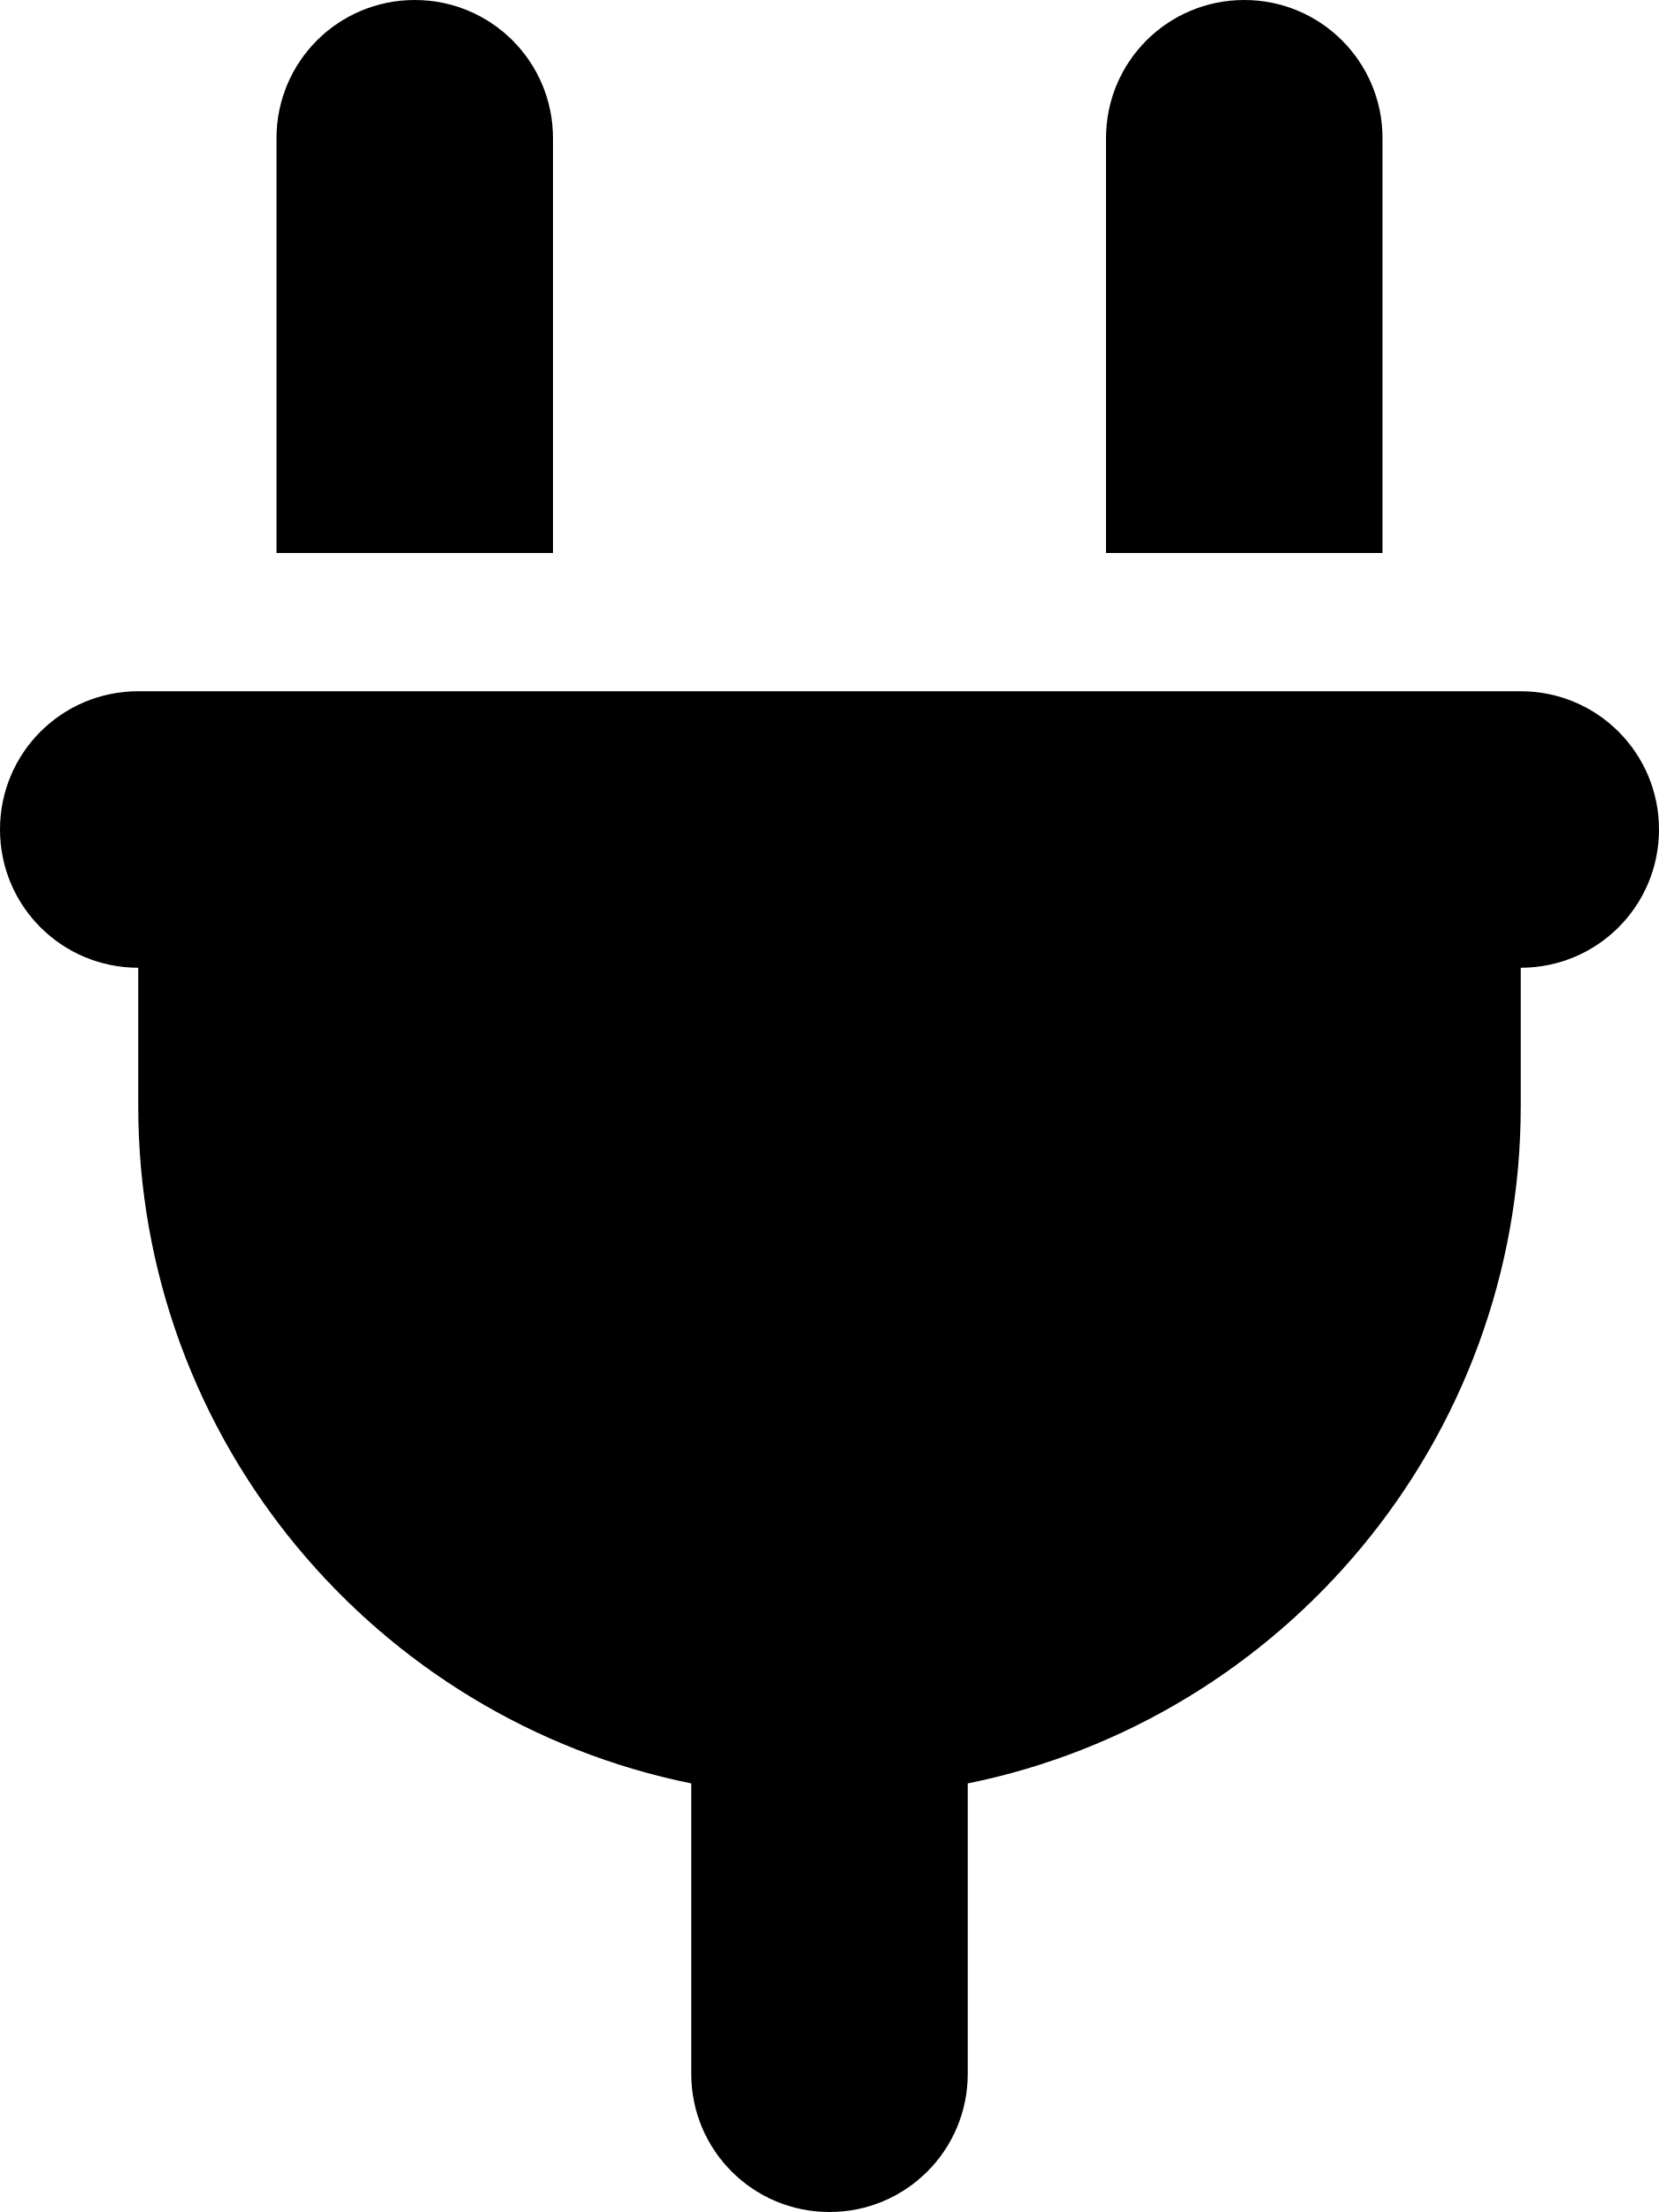
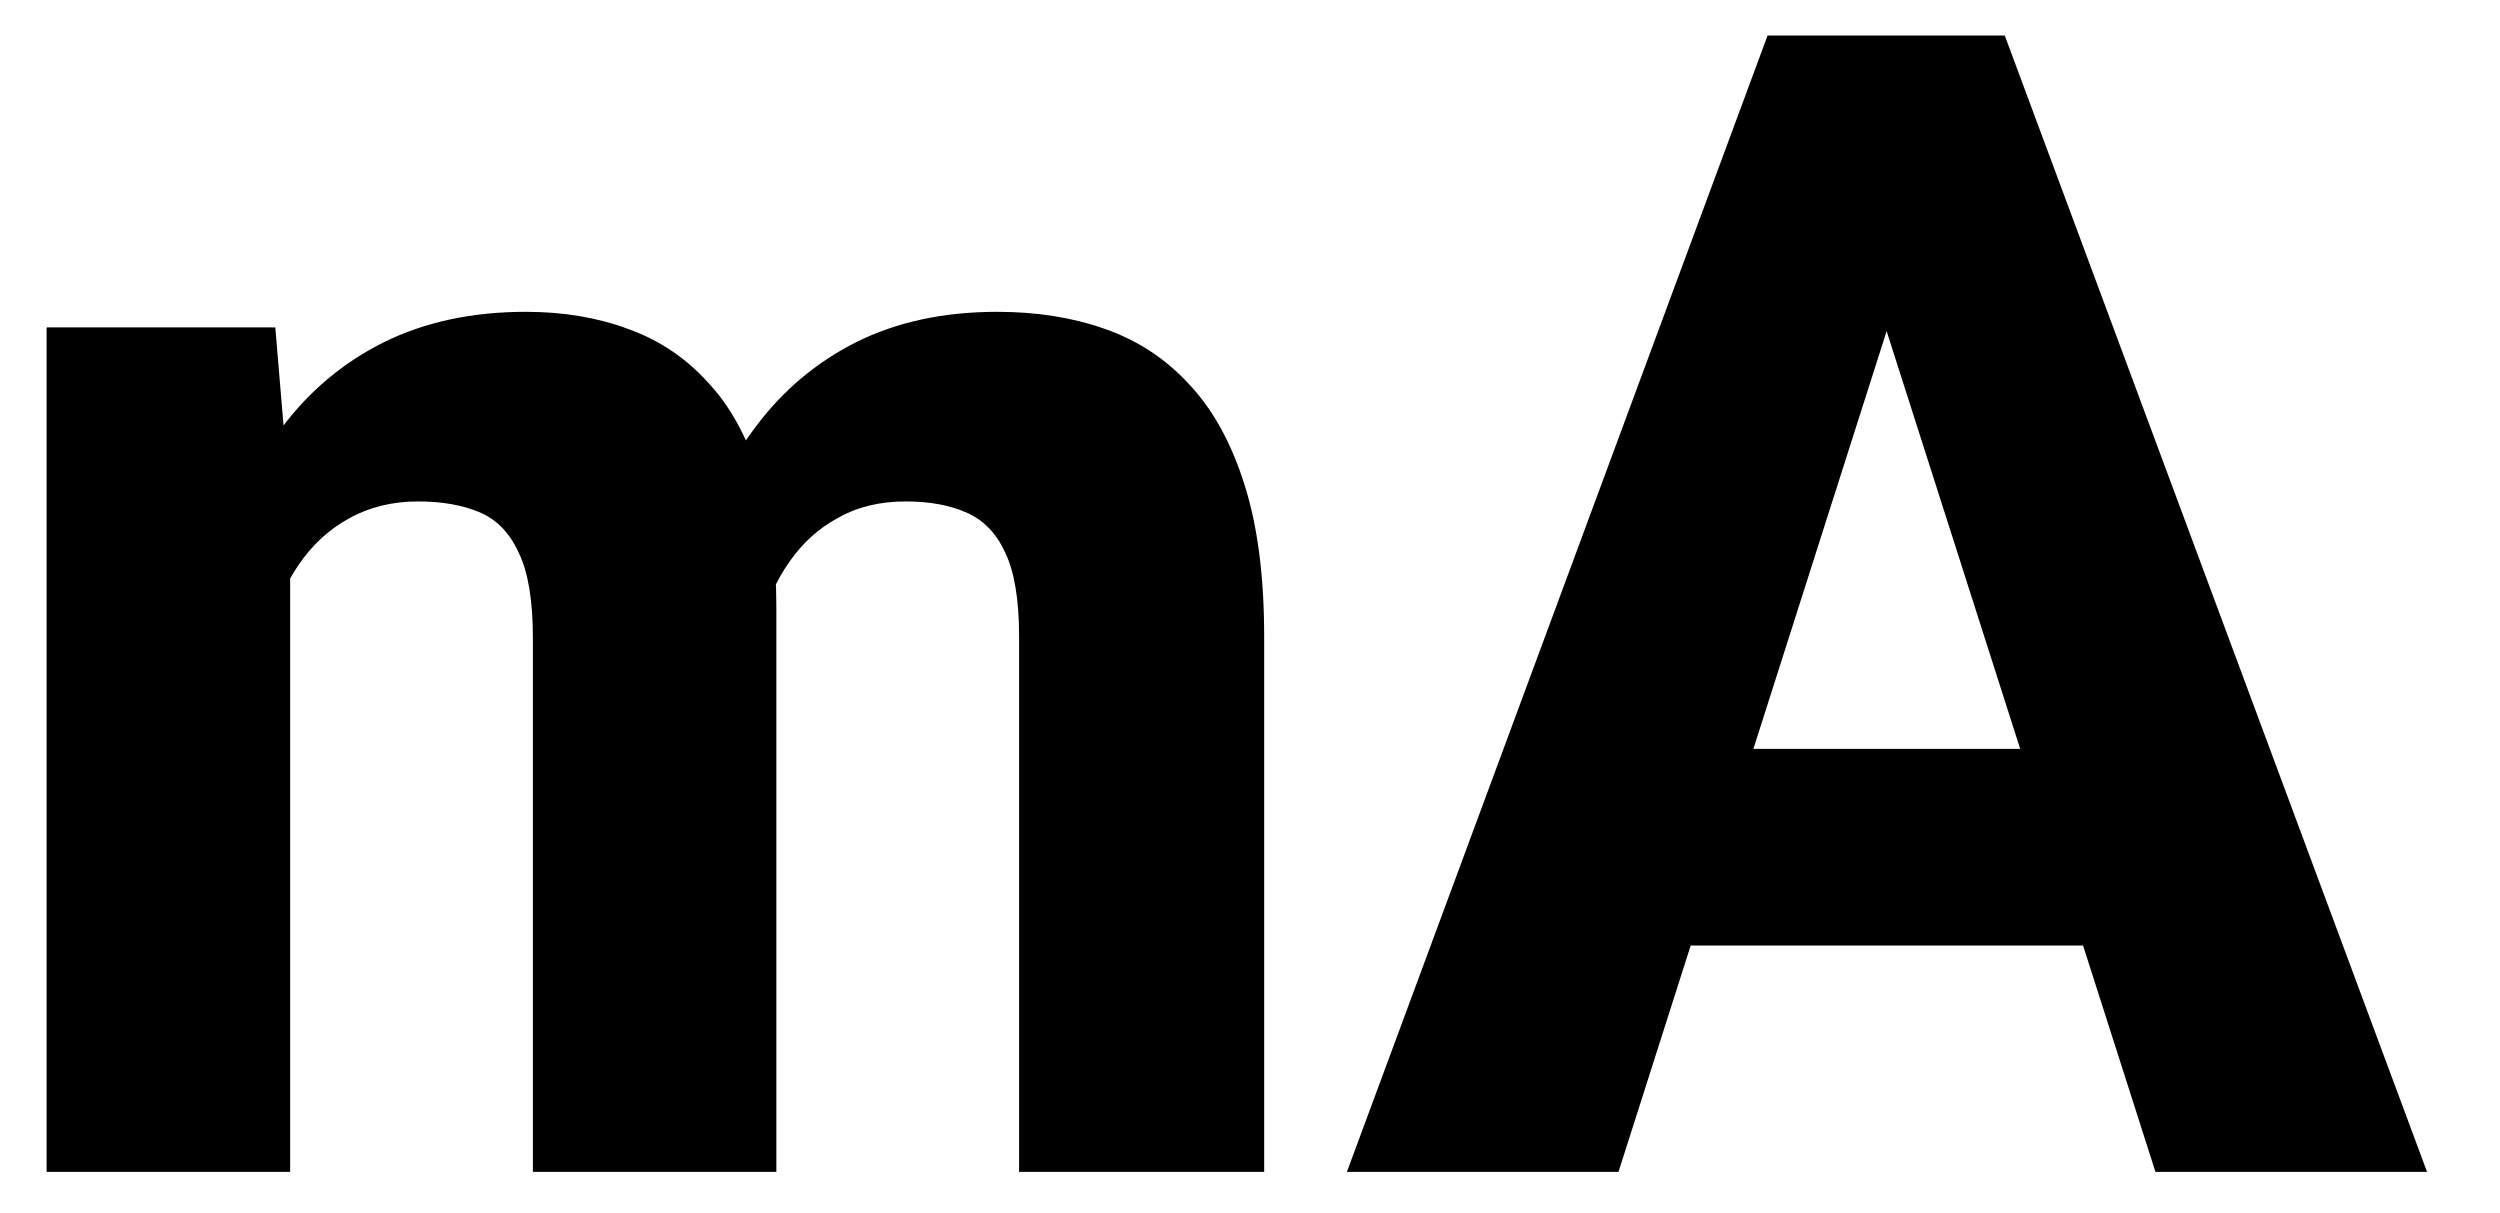
- <svg xmlns="http://www.w3.org/2000/svg" width="18" height="24" viewBox="0 0 18 24" fill="none">
-   <path d="M4.5 0C3.67 0 3 0.67 3 1.5V6H6V1.5C6 0.67 5.33 0 4.5 0ZM13.5 0C12.67 0 12 0.67 12 1.5V6H15V1.5C15 0.67 14.33 0 13.5 0ZM1.5 7.5C0.67 7.5 0 8.17 0 9C0 9.83 0.67 10.5 1.5 10.5V12C1.5 15.628 4.078 18.656 7.5 19.35V22.5C7.5 23.33 8.17 24 9 24C9.83 24 10.5 23.33 10.5 22.5V19.35C13.922 18.656 16.5 15.628 16.5 12V10.5C17.33 10.5 18 9.83 18 9C18 8.17 17.33 7.5 16.5 7.5H1.5Z" fill="black" />
+ <svg xmlns="http://www.w3.org/2000/svg" width="33" height="16" viewBox="0 0 33 16" fill="none">
+   <path d="M3.83 6.66V15.469H0.615V4.322H3.634L3.83 6.66ZM3.417 9.504L2.604 9.524C2.604 8.741 2.696 8.024 2.882 7.371C3.074 6.712 3.352 6.138 3.716 5.651C4.08 5.163 4.53 4.785 5.066 4.518C5.608 4.25 6.233 4.116 6.941 4.116C7.435 4.116 7.885 4.191 8.29 4.342C8.696 4.487 9.042 4.717 9.331 5.033C9.626 5.342 9.853 5.747 10.011 6.248C10.169 6.743 10.248 7.337 10.248 8.031V15.469H7.034V8.422C7.034 7.928 6.972 7.553 6.848 7.299C6.731 7.038 6.56 6.86 6.333 6.763C6.106 6.667 5.835 6.619 5.519 6.619C5.176 6.619 4.87 6.695 4.602 6.846C4.341 6.99 4.121 7.193 3.943 7.454C3.764 7.715 3.63 8.02 3.541 8.371C3.459 8.721 3.417 9.099 3.417 9.504ZM9.918 9.339L8.898 9.421C8.898 8.666 8.987 7.965 9.166 7.32C9.345 6.674 9.612 6.114 9.97 5.64C10.327 5.16 10.77 4.785 11.299 4.518C11.834 4.25 12.456 4.116 13.163 4.116C13.685 4.116 14.159 4.191 14.585 4.342C15.018 4.493 15.389 4.737 15.698 5.074C16.014 5.41 16.257 5.853 16.429 6.403C16.601 6.945 16.687 7.612 16.687 8.401V15.469H13.452V8.401C13.452 7.914 13.39 7.543 13.266 7.289C13.15 7.035 12.978 6.86 12.751 6.763C12.531 6.667 12.267 6.619 11.958 6.619C11.614 6.619 11.316 6.691 11.062 6.836C10.807 6.973 10.595 7.165 10.423 7.412C10.251 7.653 10.124 7.938 10.042 8.268C9.959 8.597 9.918 8.954 9.918 9.339Z" fill="black" />
+   <path d="M25.238 3.322L21.364 15.469H17.779L23.332 0.469H25.598L25.238 3.322ZM28.452 15.469L24.568 3.322L24.166 0.469H26.463L32.037 15.469H28.452ZM28.287 9.885V12.481H20.468V9.885H28.287Z" fill="black" />
</svg>
